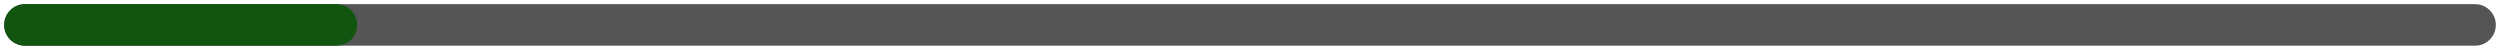
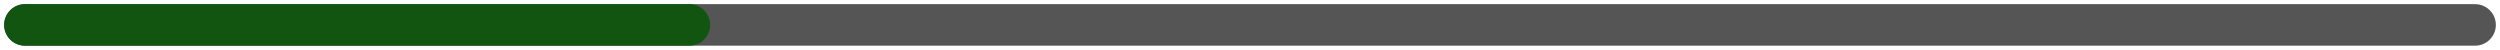
<svg xmlns="http://www.w3.org/2000/svg" width="602" height="12">
  <rect width="600" height="10" x="1" y="1" rx="5" ry="5" fill="#555" />
-   <rect width="85" height="10" x="1" y="1" rx="5" ry="5" fill="#151" />
+   <rect width="170" height="10" x="1" y="1" rx="5" ry="5" fill="#151" />
</svg>
